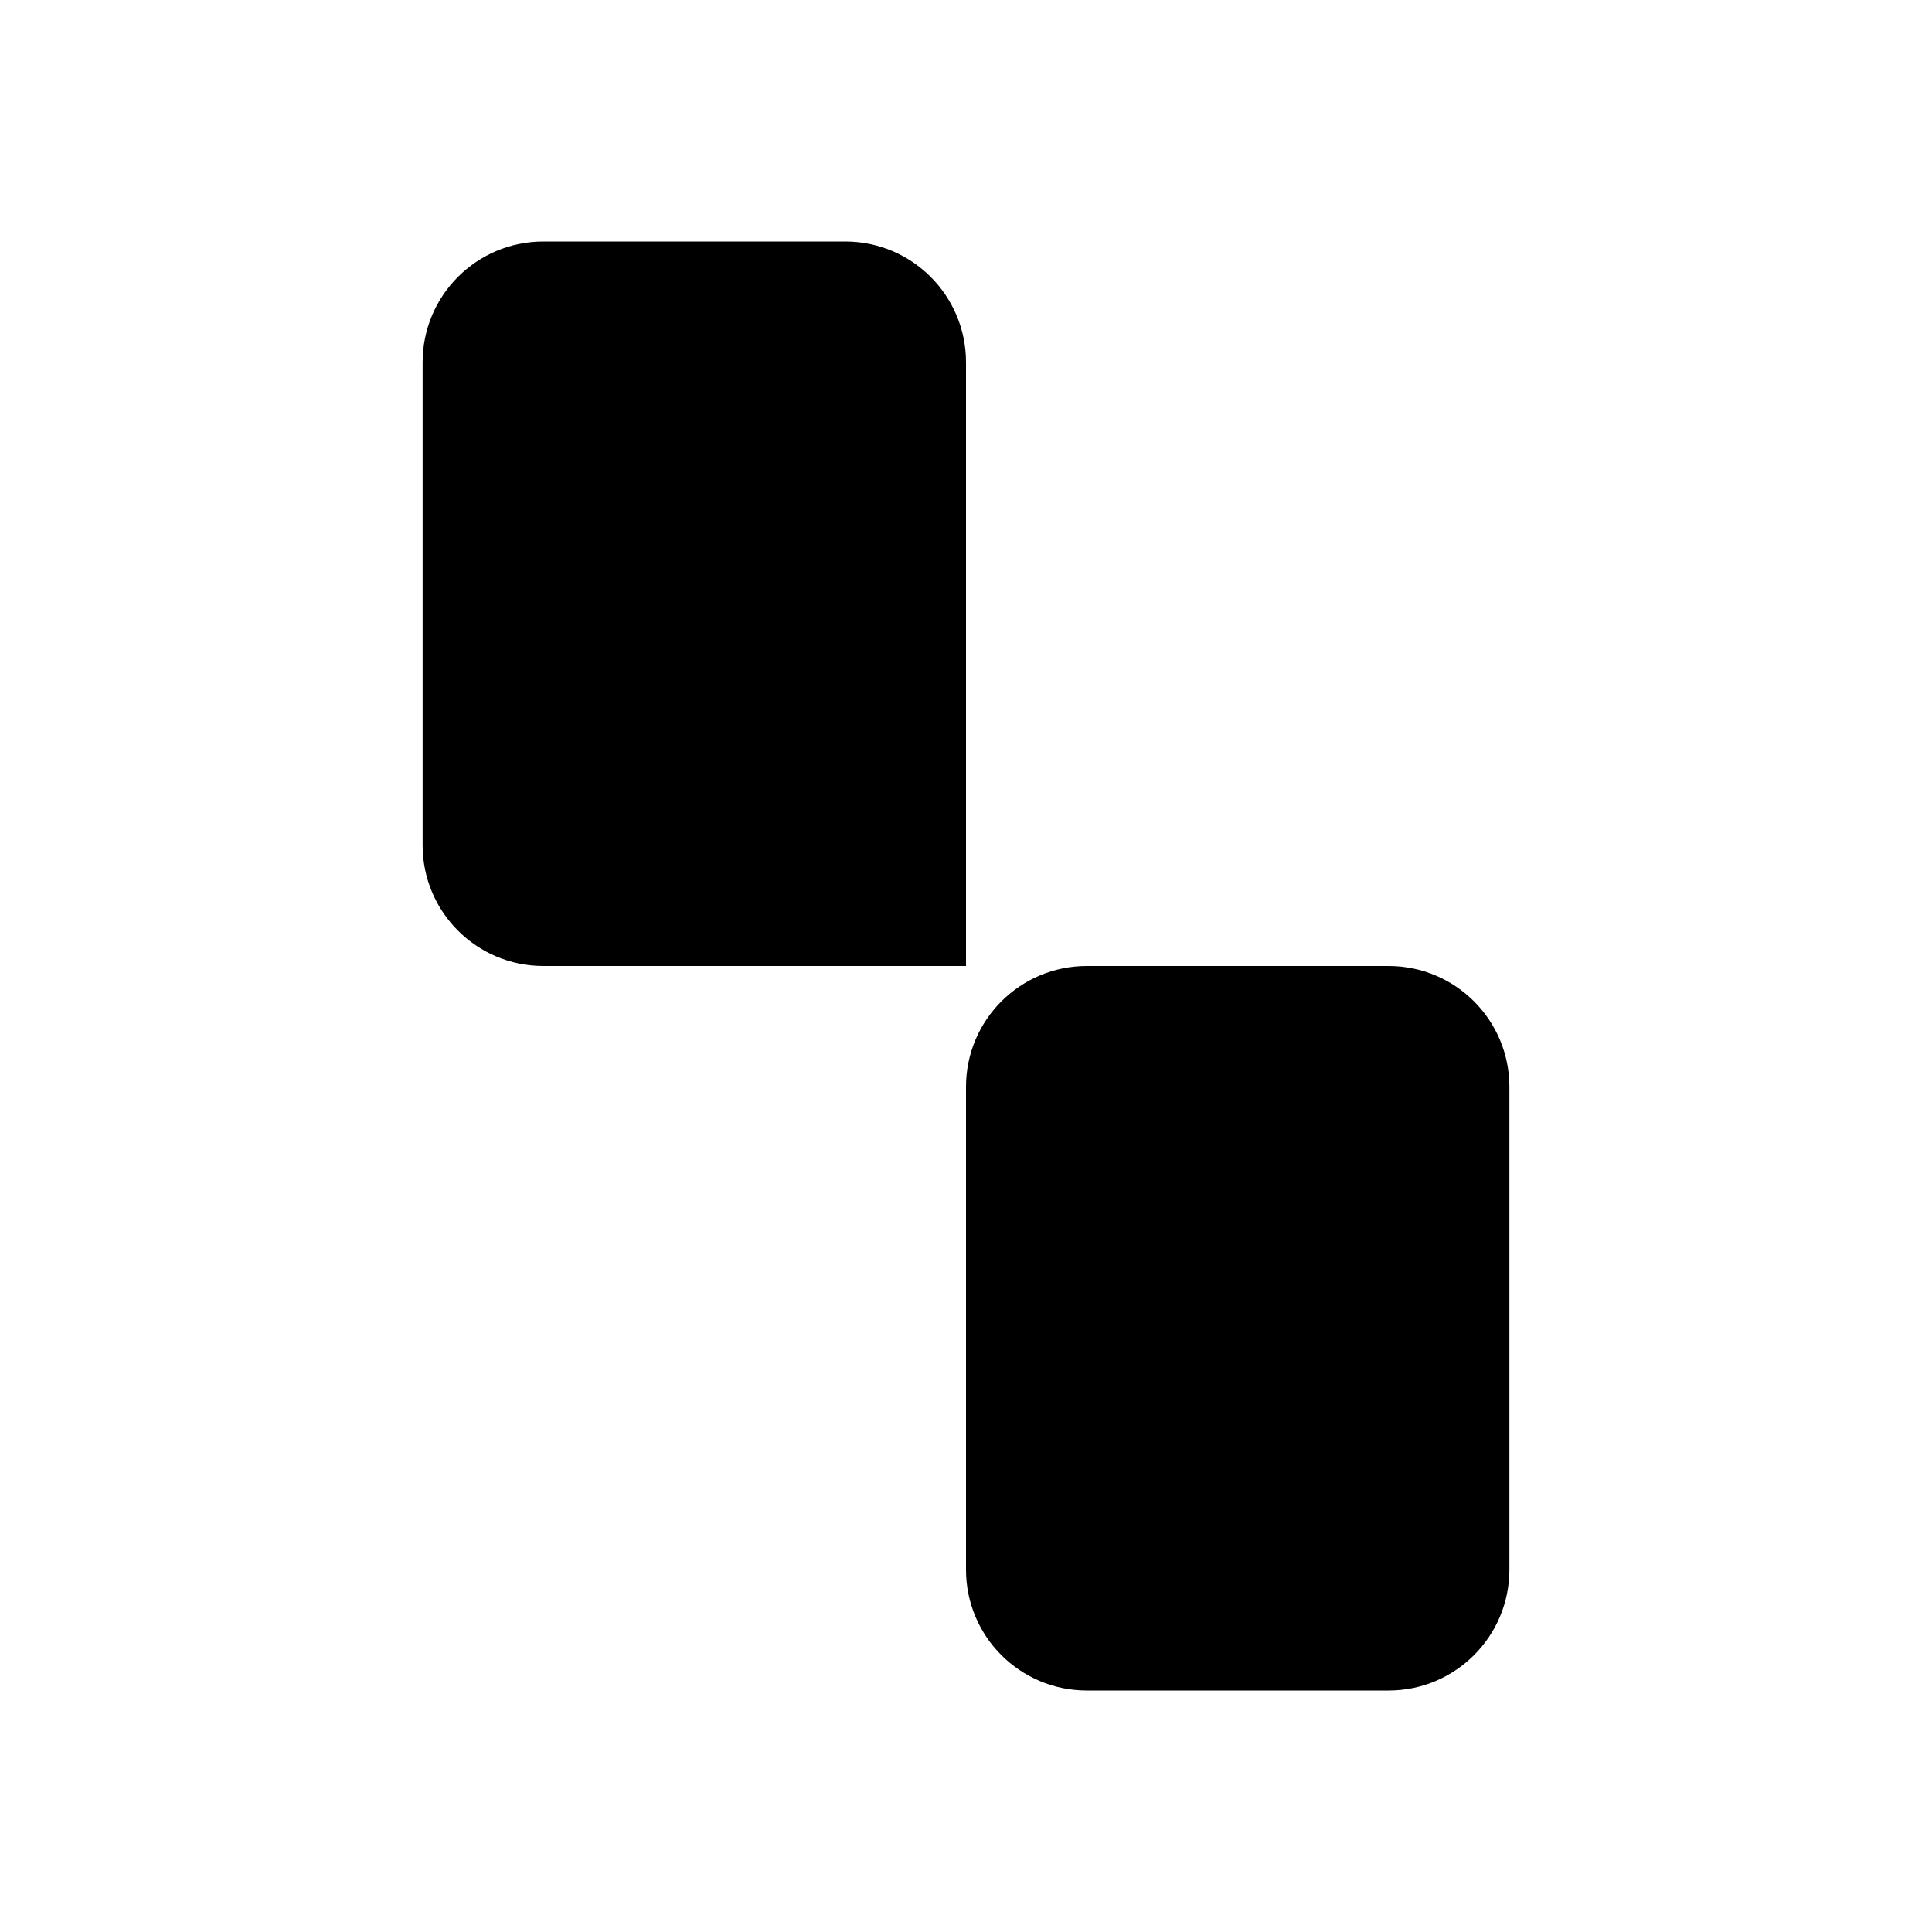
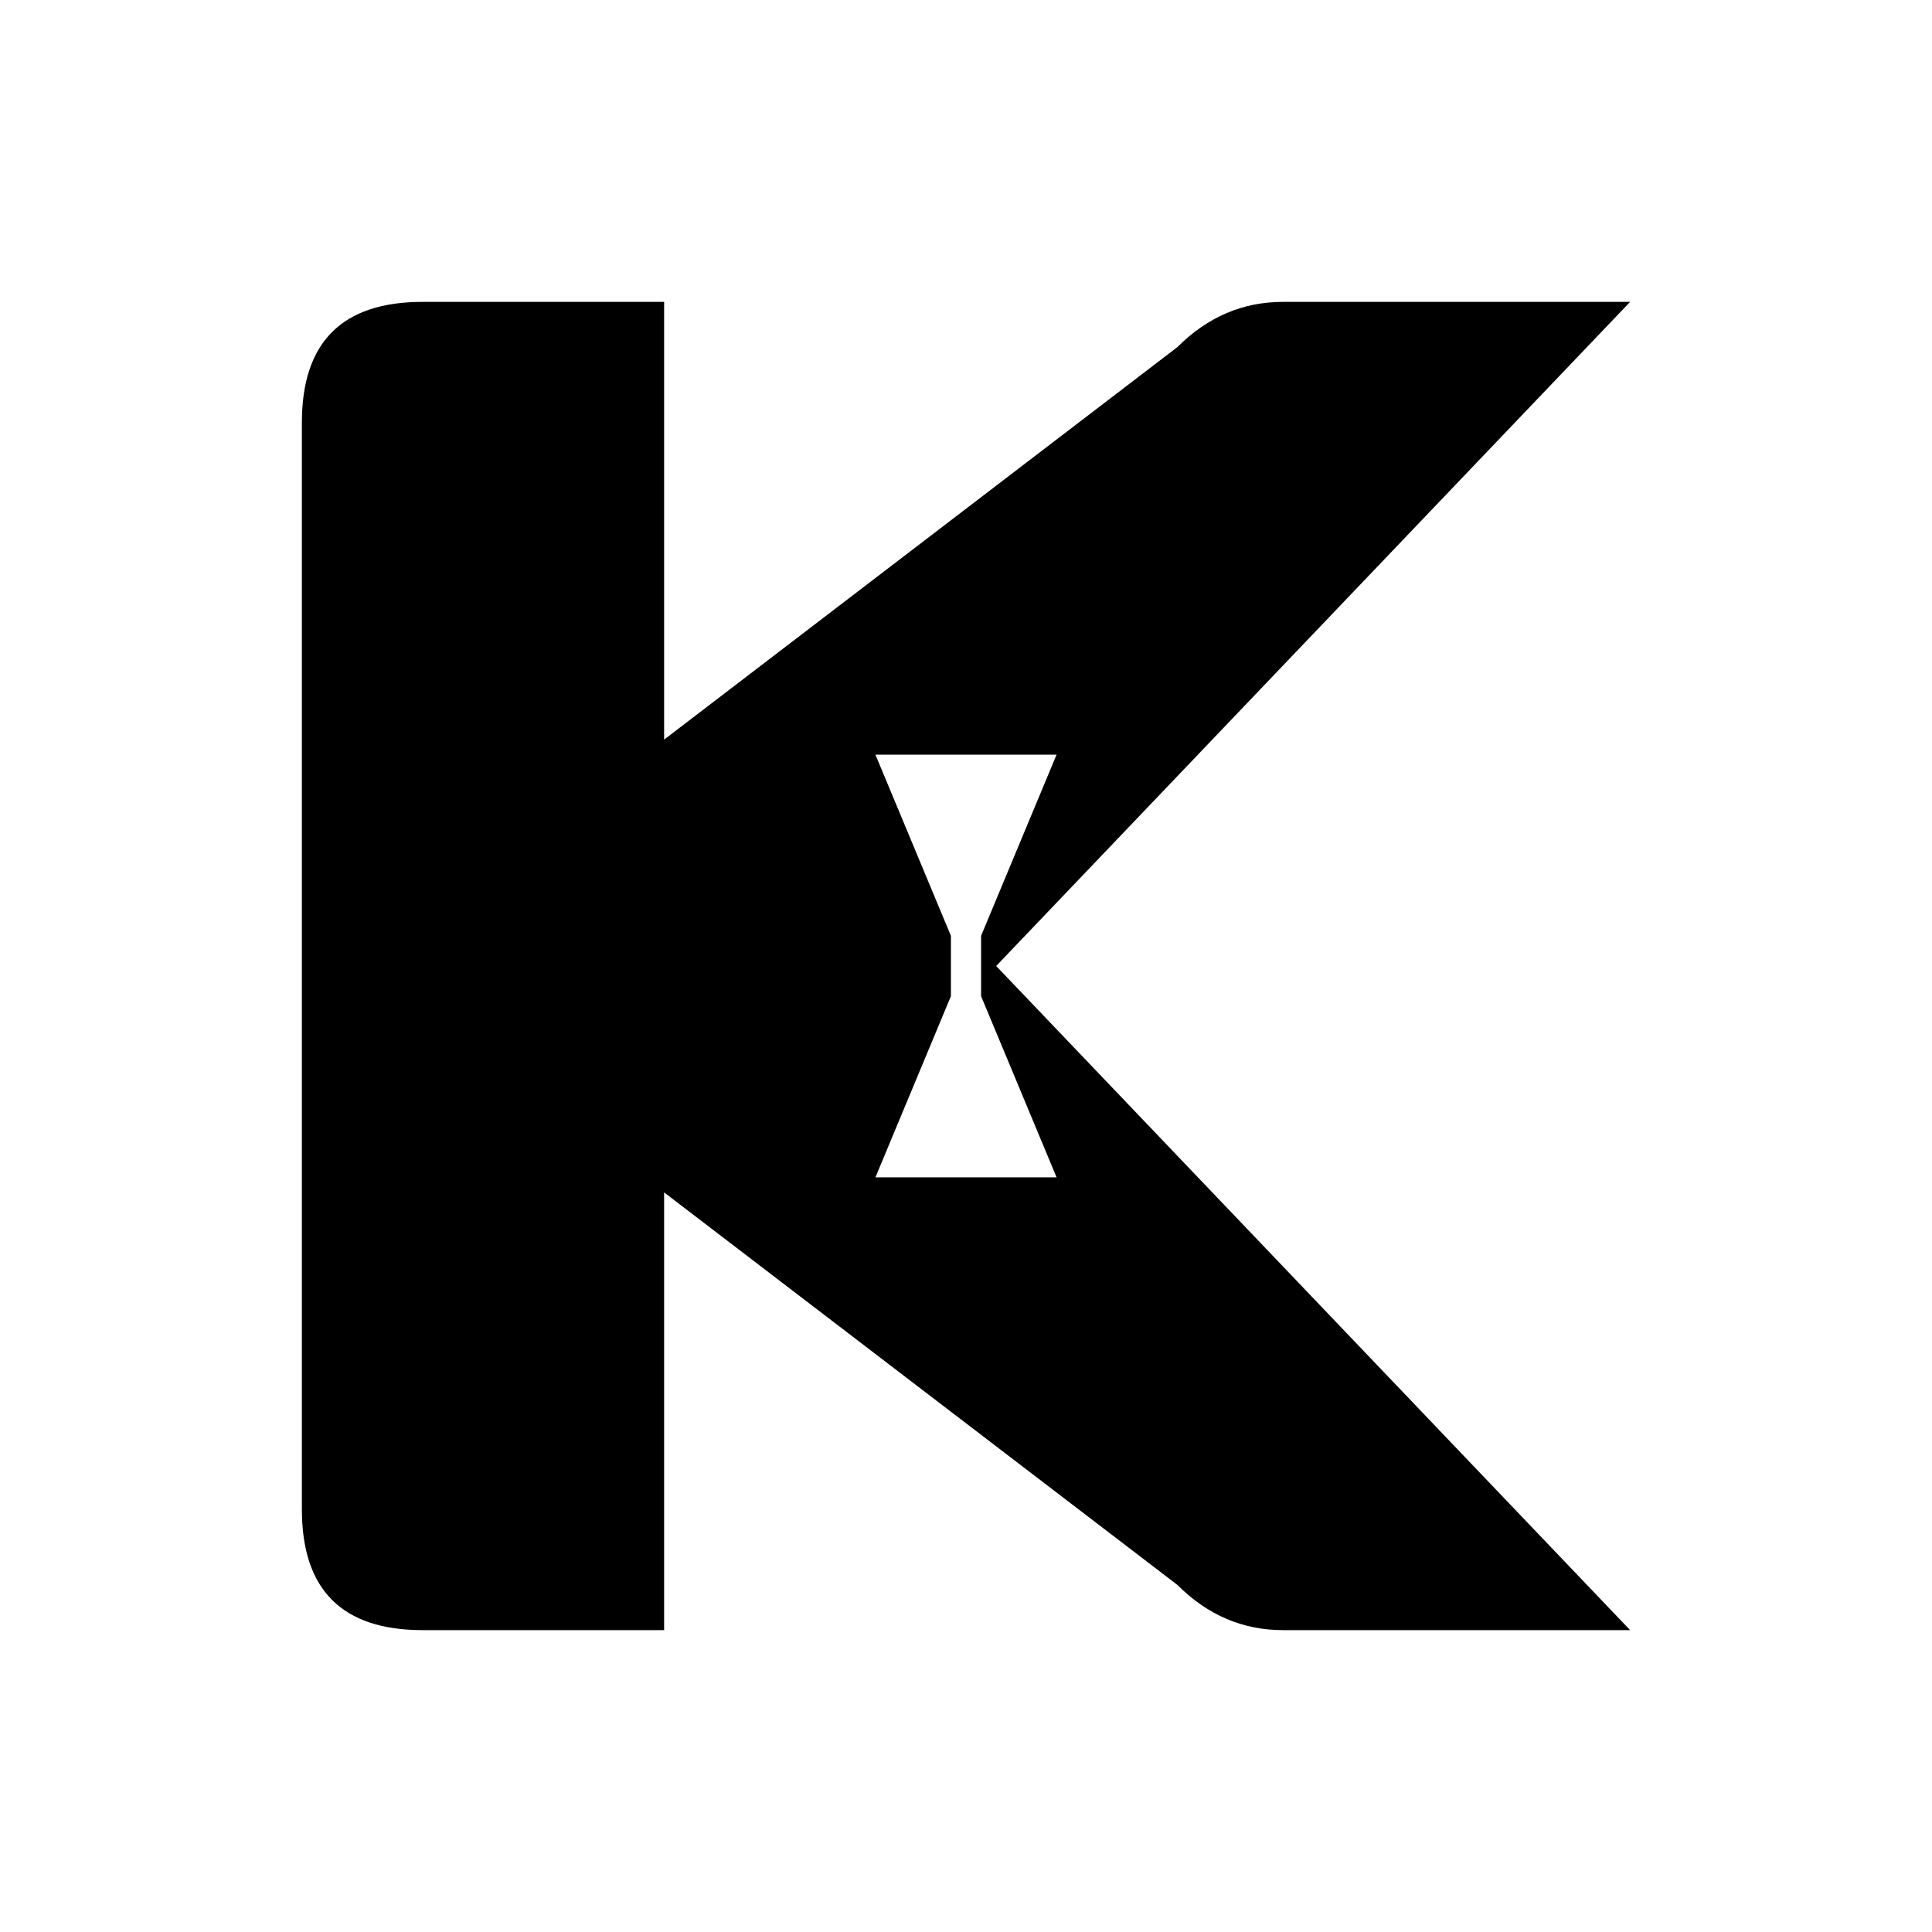
- <svg xmlns="http://www.w3.org/2000/svg" width="64" height="64" viewBox="0 0 64 64" fill="none">
-   <rect x="14" y="8" width="18" height="24" rx="4" fill="currentColor" />
-   <rect x="32" y="32" width="18" height="24" rx="4" fill="currentColor" />
-   <rect x="28" y="28" width="4" height="4" fill="currentColor" />
+ <svg xmlns="http://www.w3.org/2000/svg" viewBox="0 0 128 128">
+   <path fill="currentColor" fill-rule="evenodd" d="M28 20H44V49L78 23Q81 20 85 20H108L66 64L108 108H85Q81 108 78 105L44 79V108H28Q20 108 20 100V28Q20 20 28 20Z M58 50H70L65 62V66L70 78H58L63 66V62Z" />
</svg>
